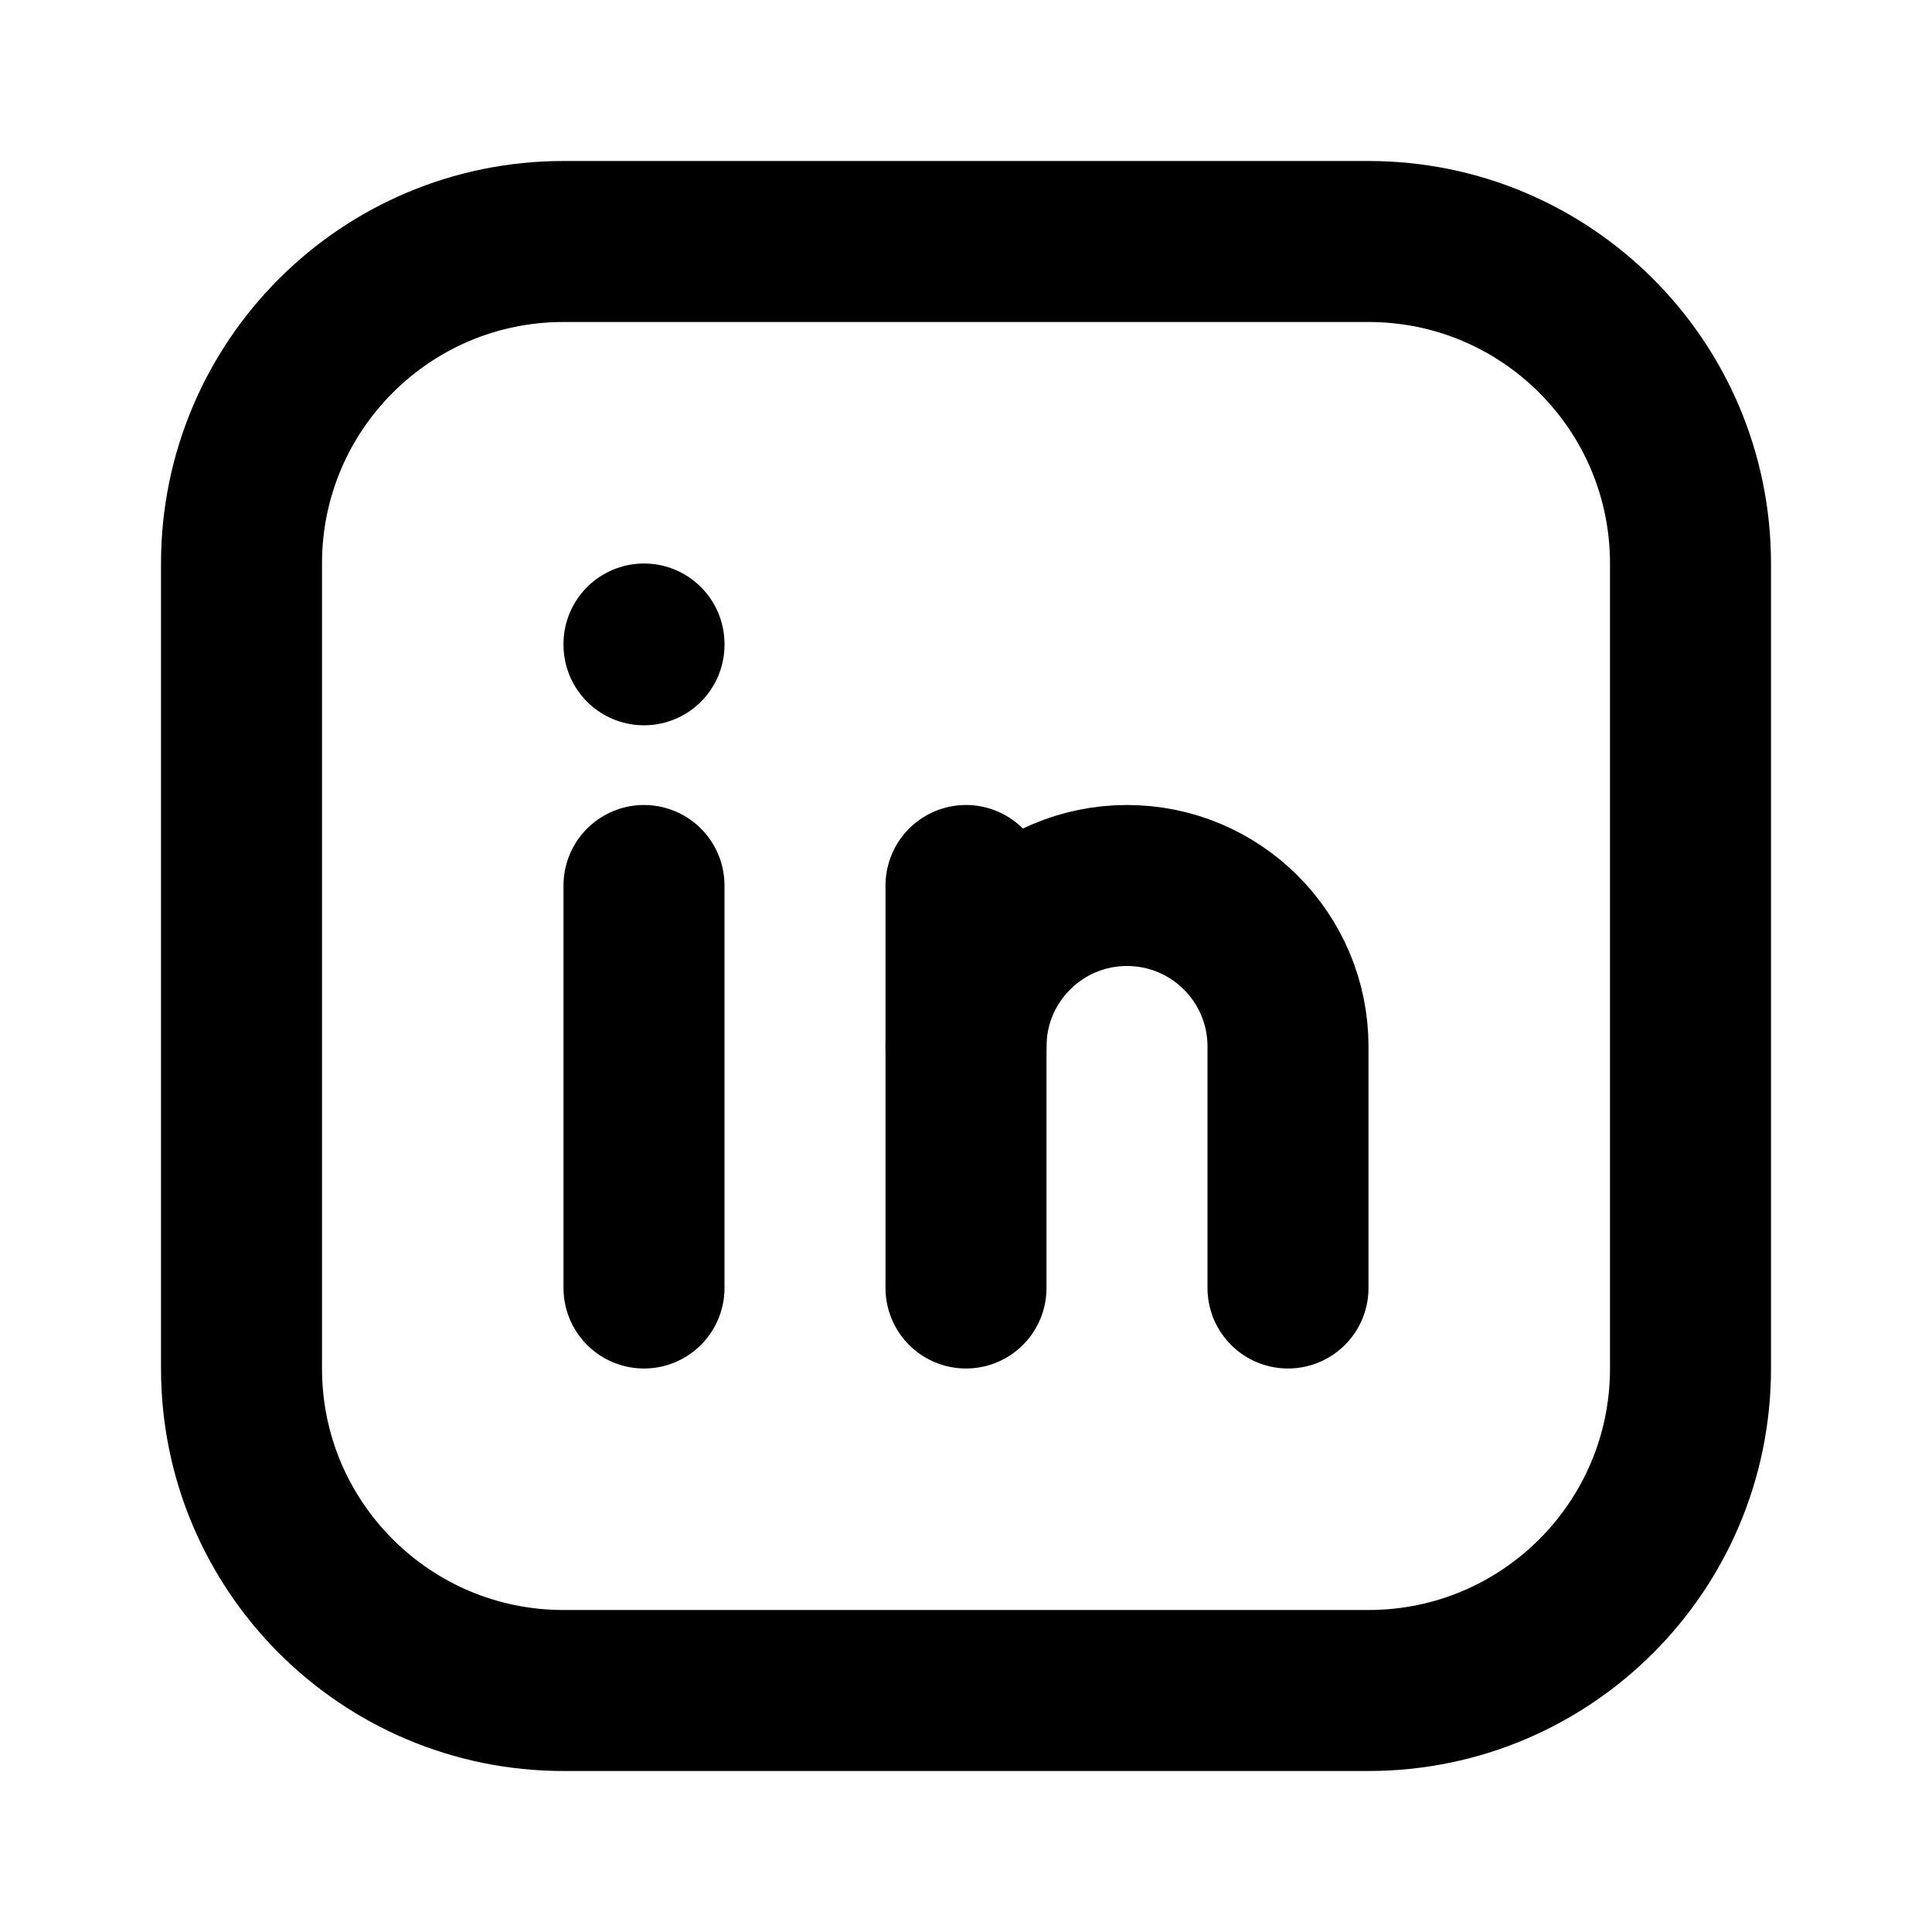
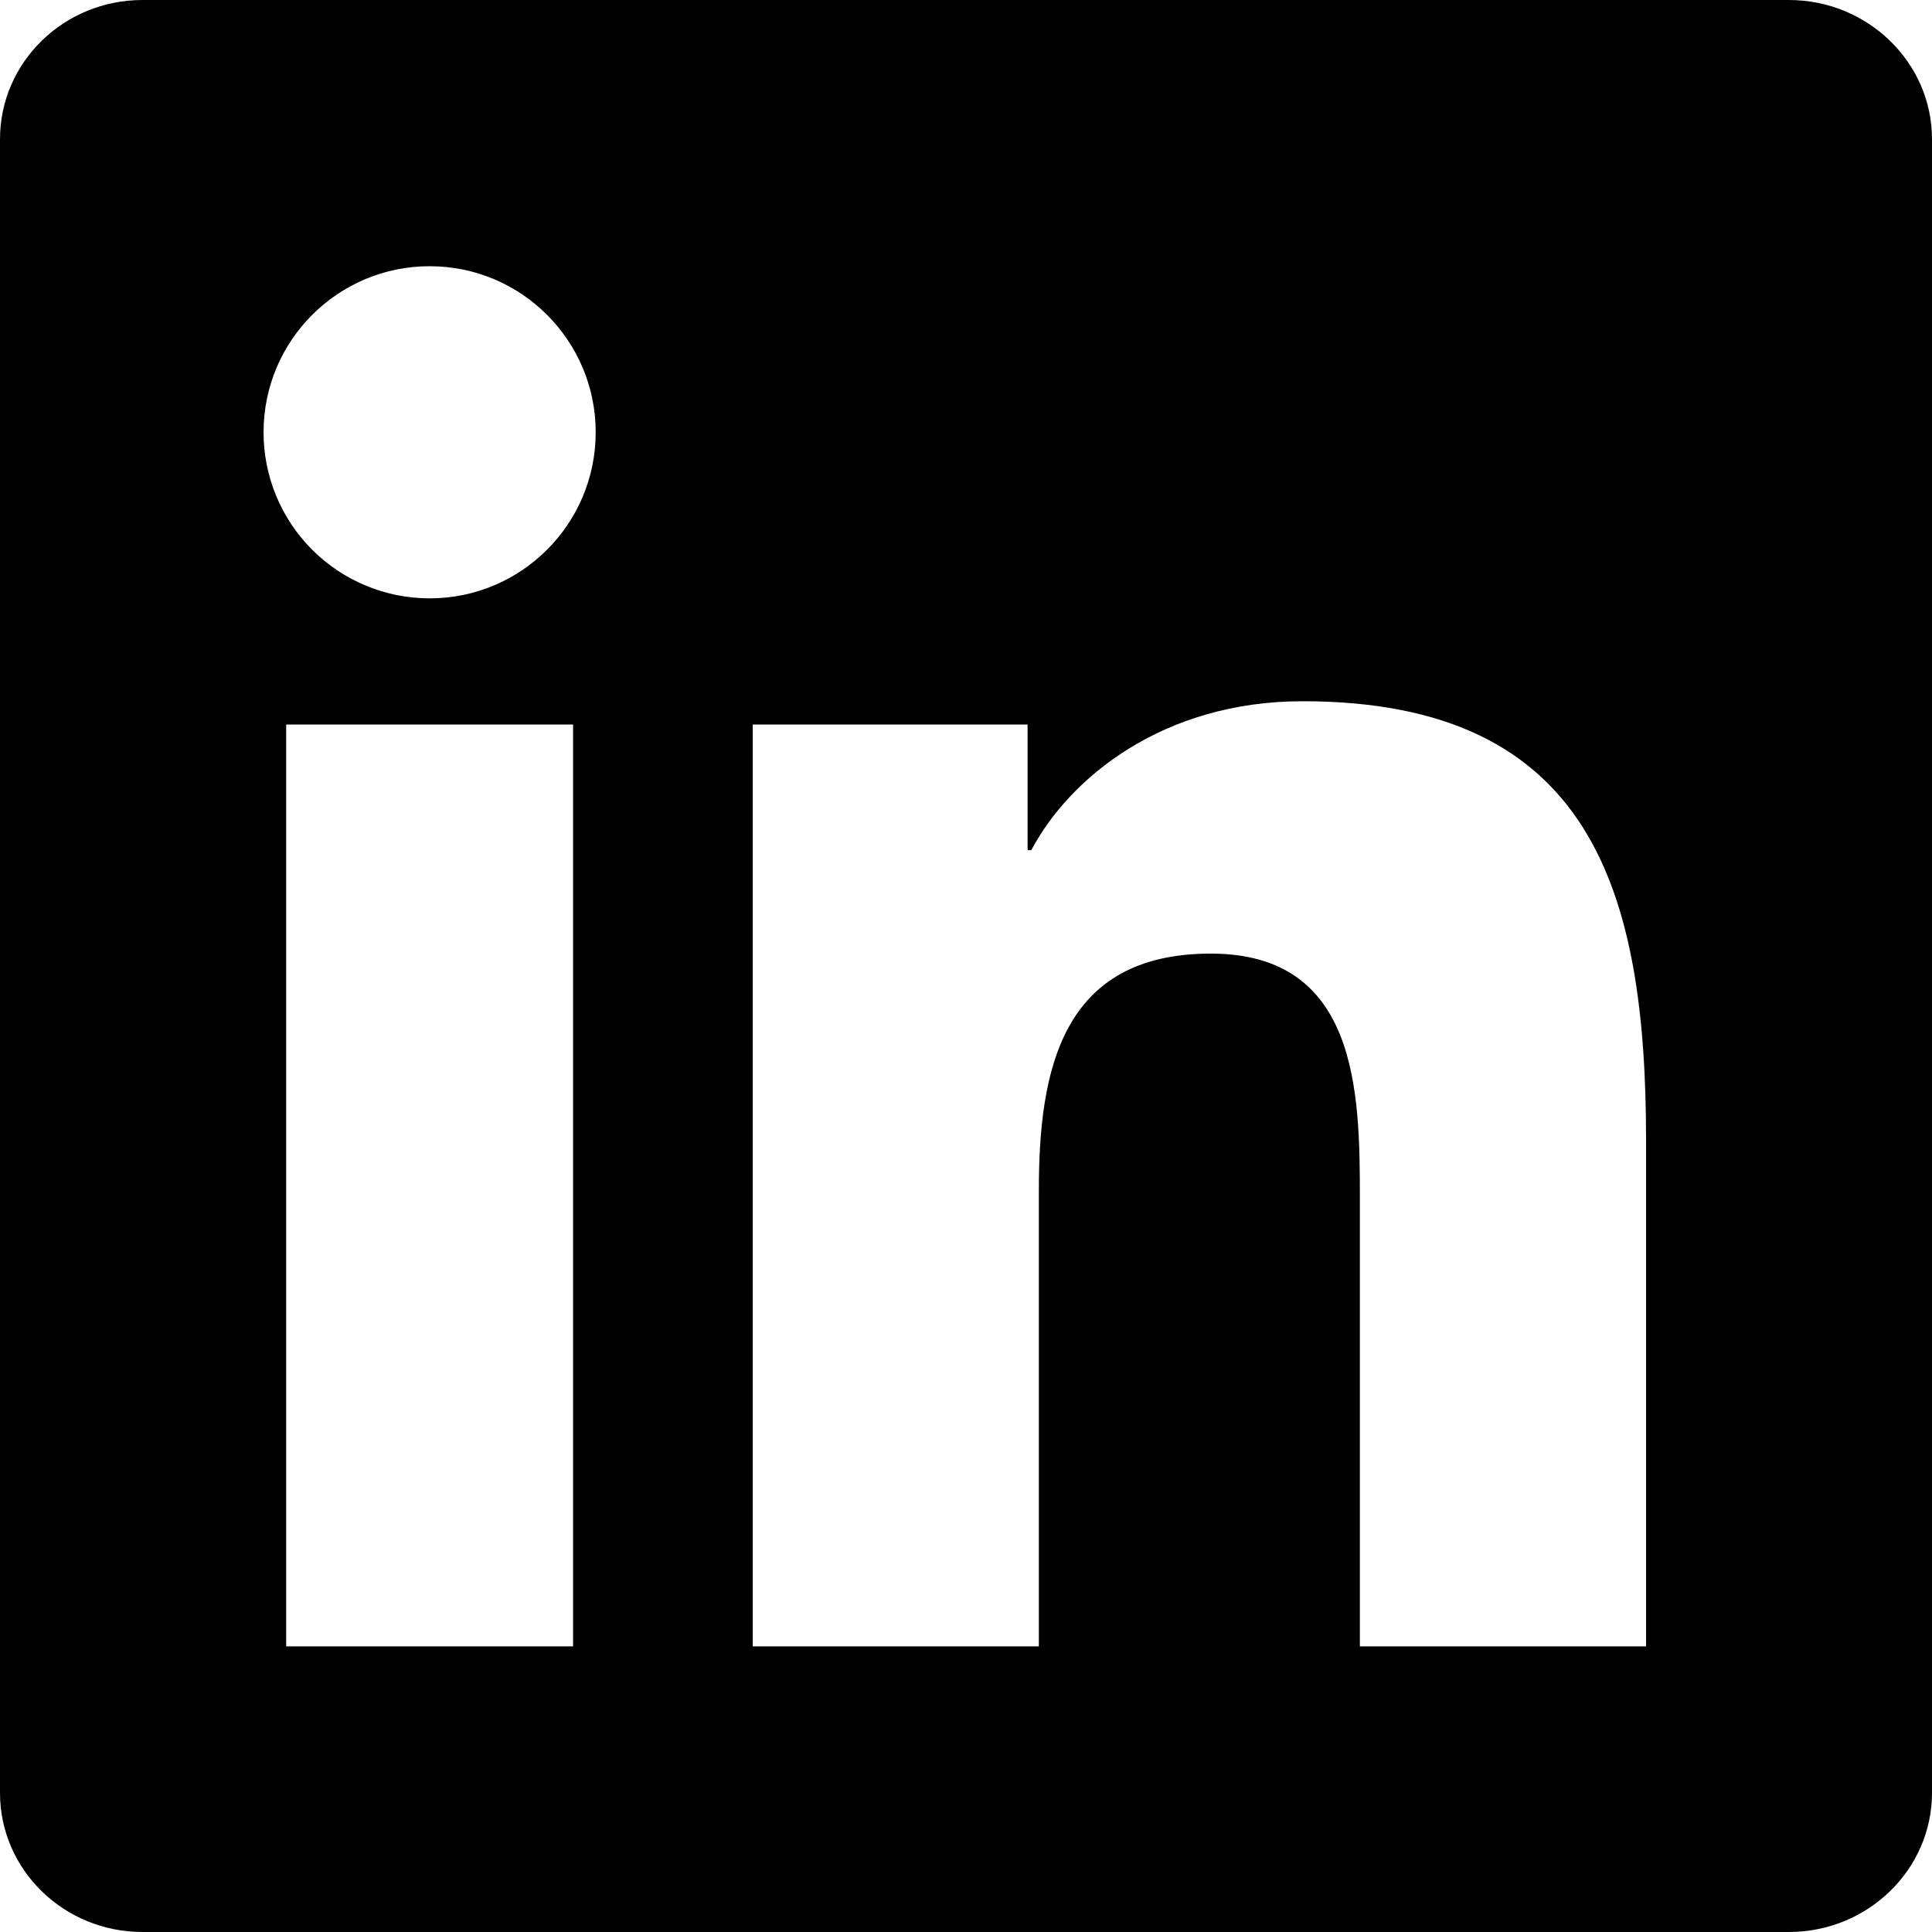
- <svg xmlns="http://www.w3.org/2000/svg" width="24" height="24" viewBox="0 0 24 24" fill="none" stroke="currentColor" stroke-width="2" stroke-linecap="round" stroke-linejoin="round">
-   <path stroke="none" d="M0 0h24v24H0z" fill="none" />
-   <path d="M8 11v5" />
-   <path d="M8 8v.01" />
-   <path d="M12 16v-5" />
-   <path d="M16 16v-3a2 2 0 1 0 -4 0" />
-   <path d="M3 7a4 4 0 0 1 4 -4h10a4 4 0 0 1 4 4v10a4 4 0 0 1 -4 4h-10a4 4 0 0 1 -4 -4z" />
+ <svg xmlns="http://www.w3.org/2000/svg" role="img" viewBox="0 0 24 24">
+   <path d="M20.447 20.452h-3.554v-5.569c0-1.328-.027-3.037-1.852-3.037-1.853 0-2.136 1.445-2.136 2.939v5.667H9.351V9h3.414v1.561h.046c.477-.9 1.637-1.85 3.37-1.85 3.601 0 4.267 2.37 4.267 5.455v6.286zM5.337 7.433a2.062 2.062 0 01-2.063-2.065 2.063 2.063 0 112.063 2.065zm1.782 13.019H3.555V9h3.564v11.452zM22.225 0H1.771C.792 0 0 .774 0 1.729v20.542C0 23.227.792 24 1.771 24h20.451C23.2 24 24 23.227 24 22.271V1.729C24 .774 23.2 0 22.222 0h.003z" />
</svg>
